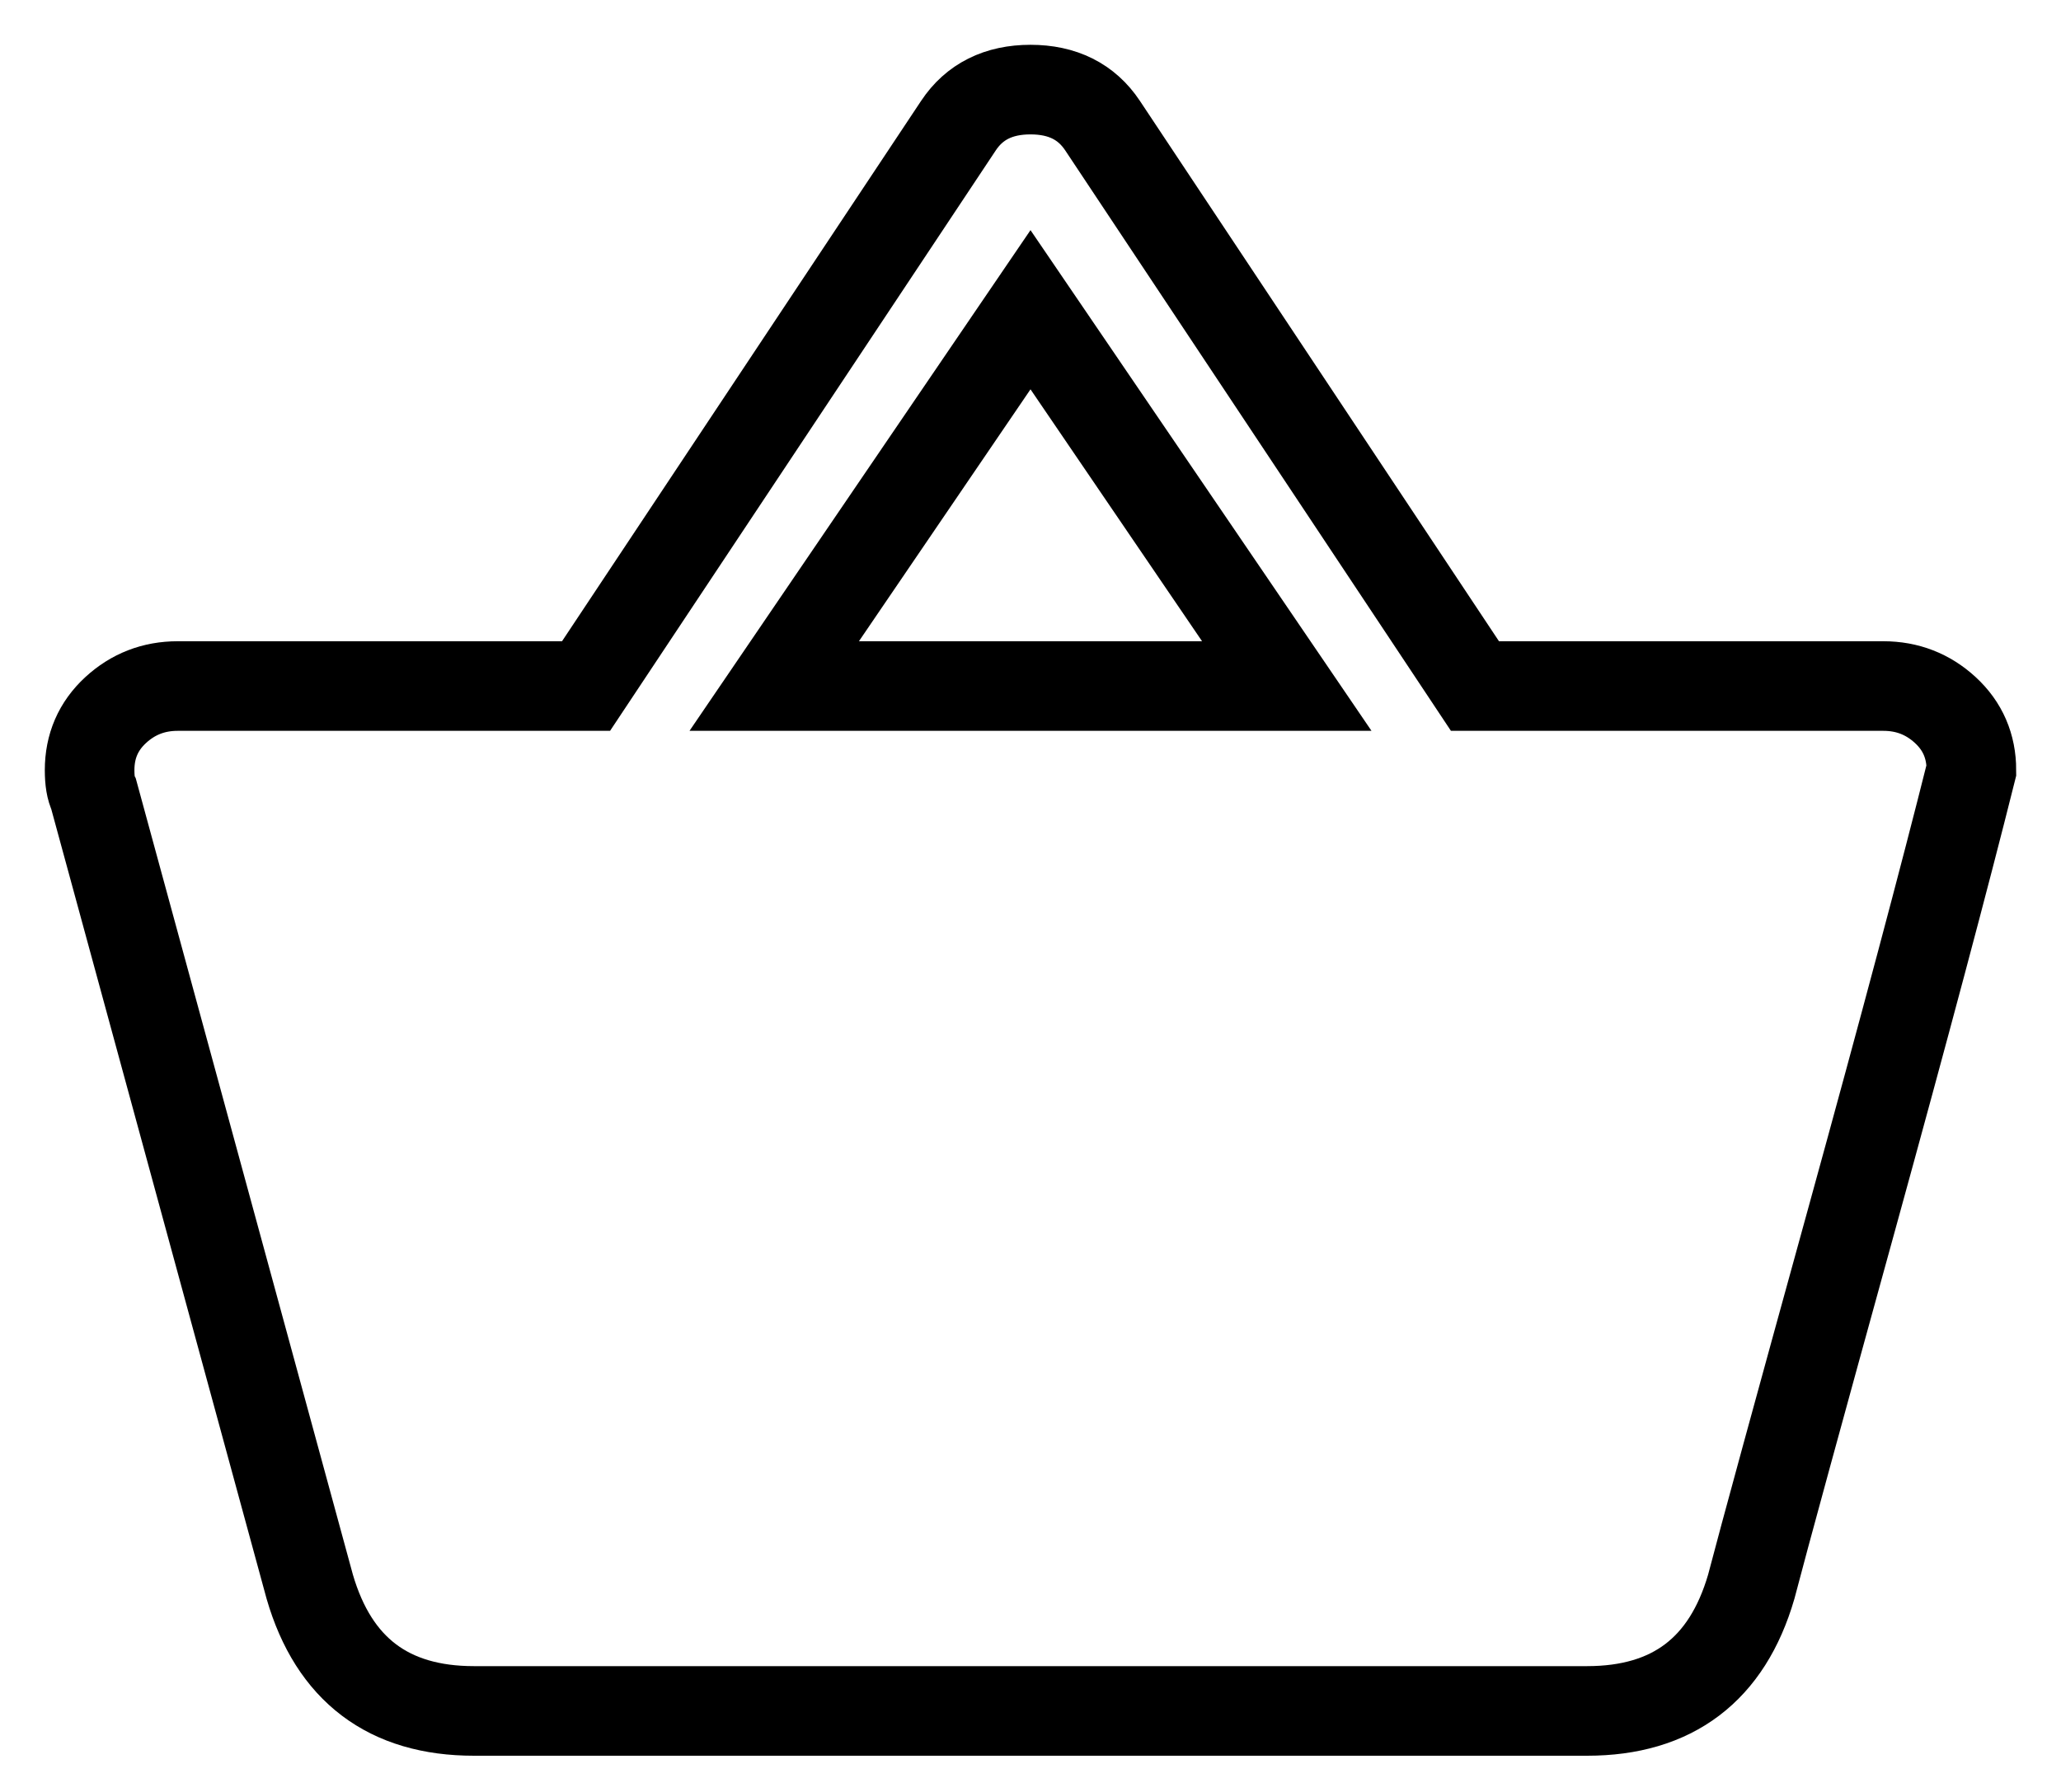
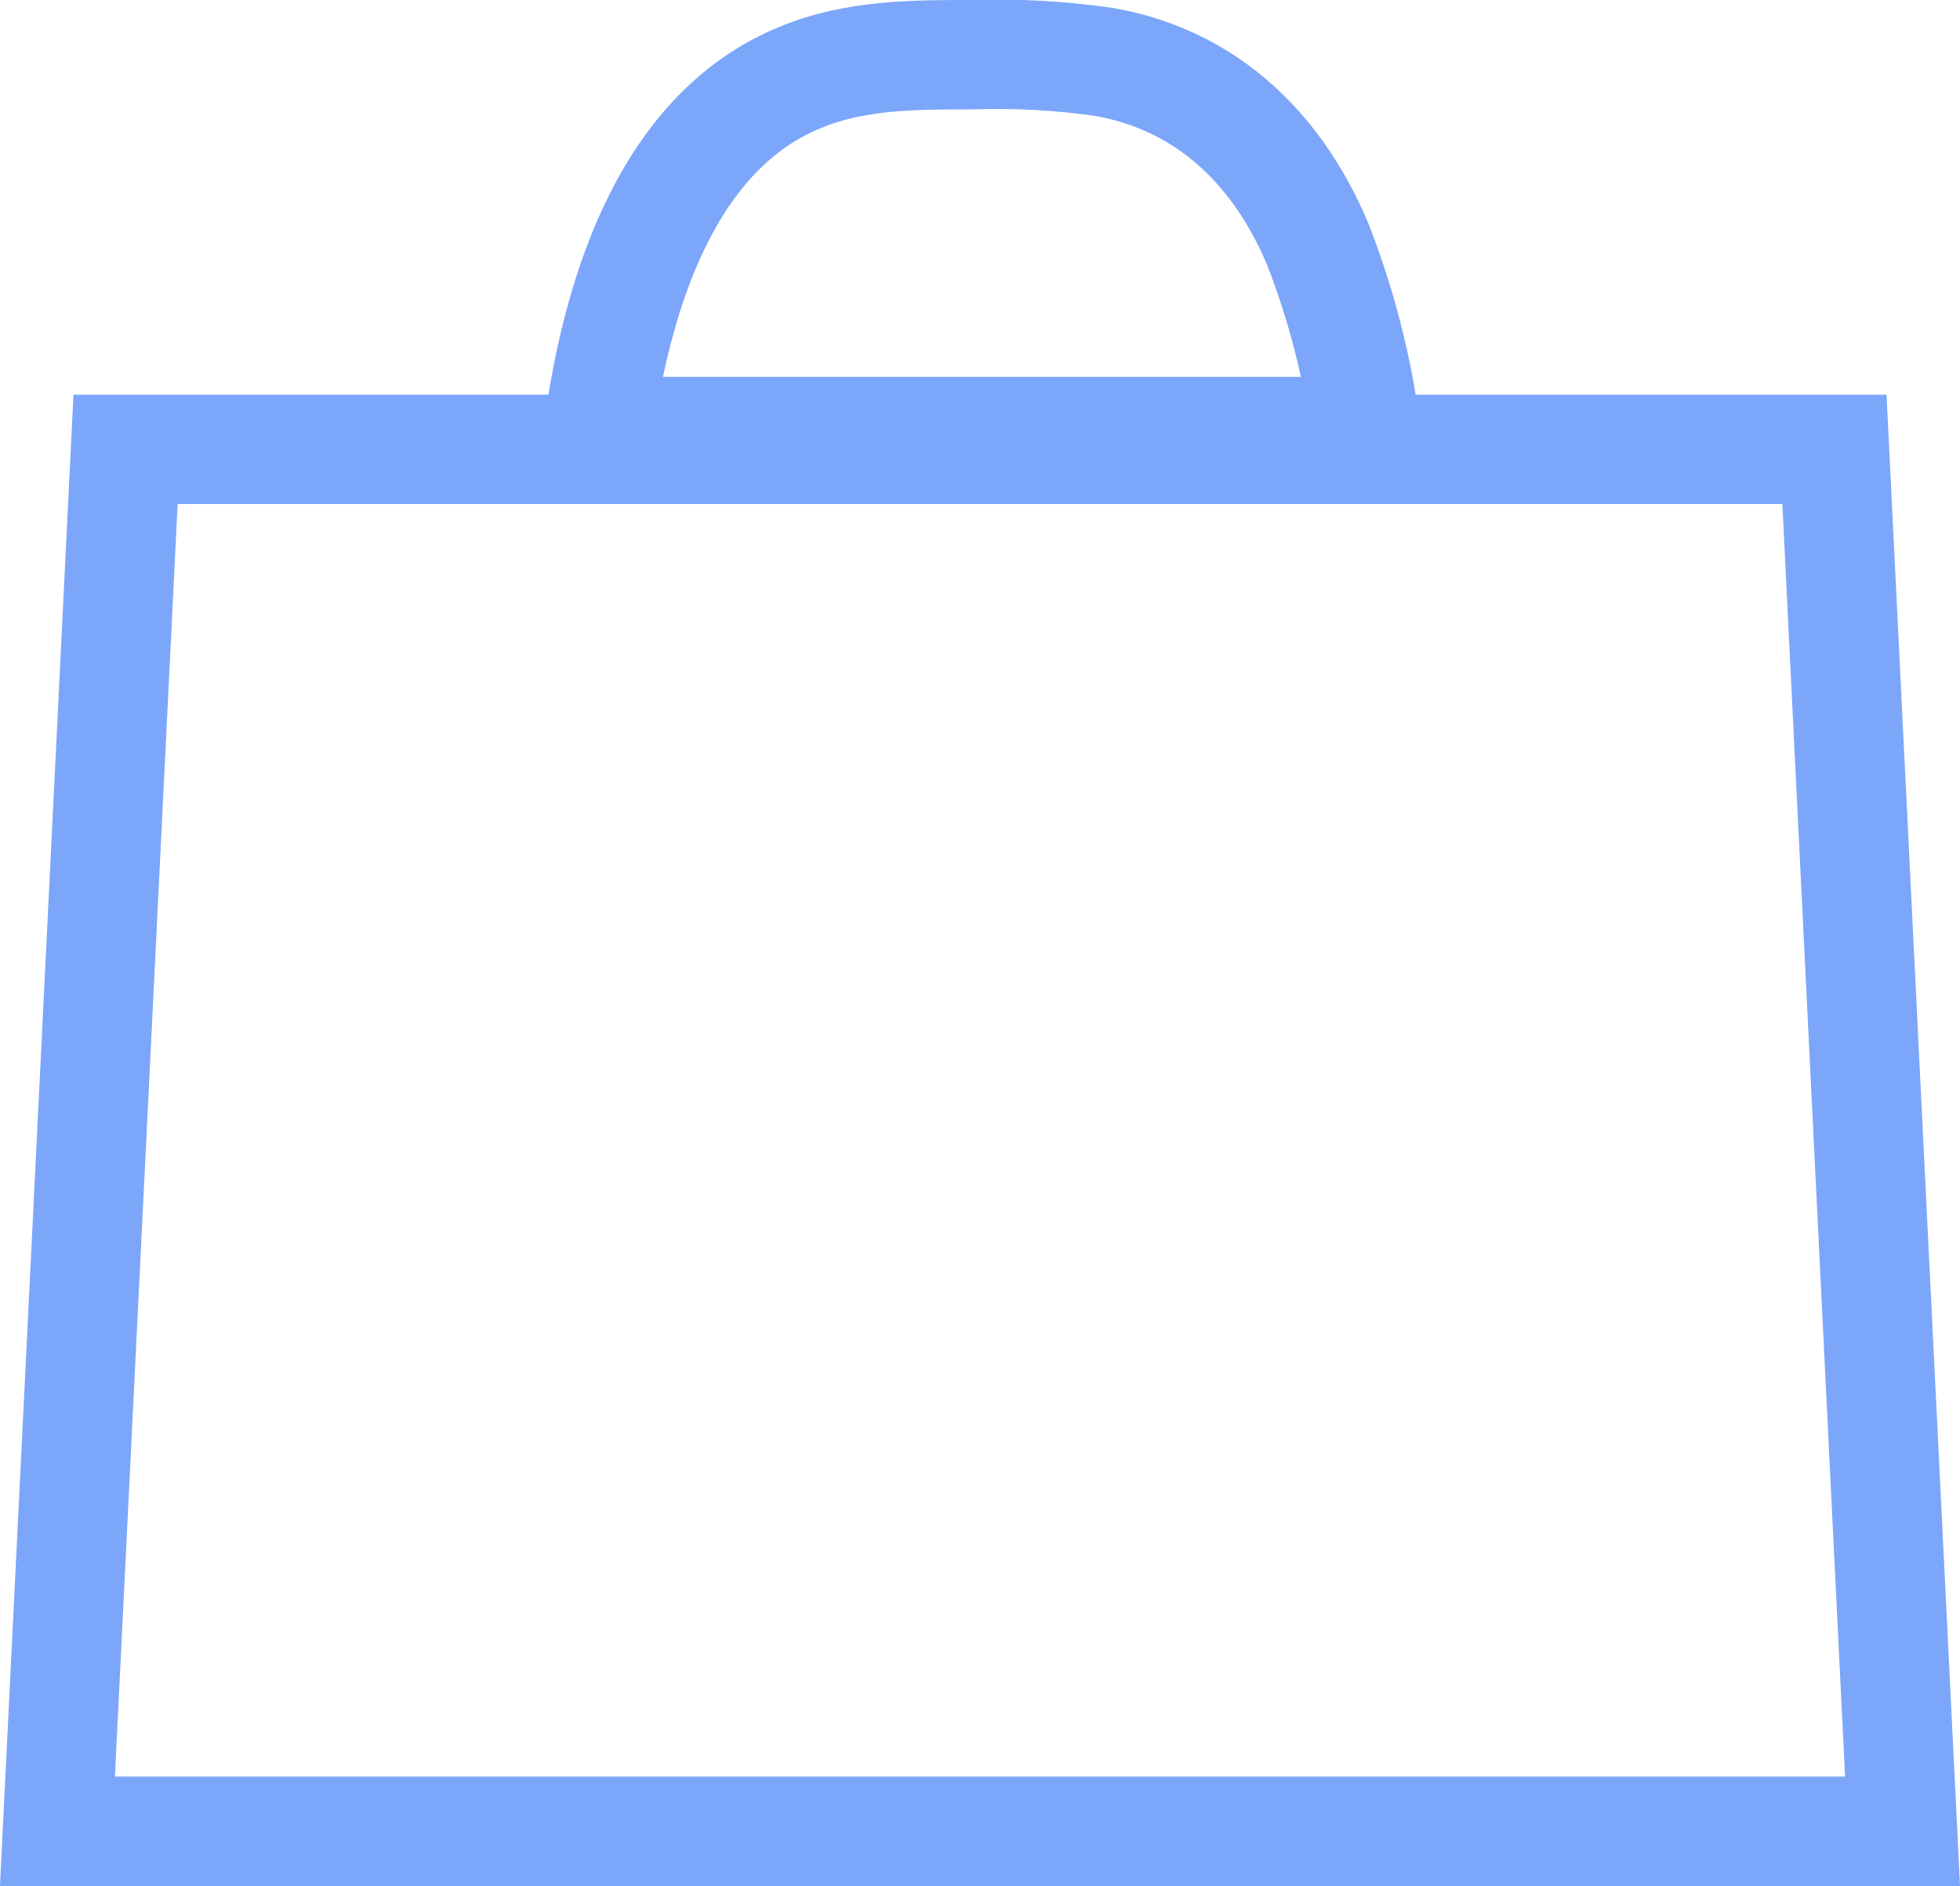
- <svg xmlns="http://www.w3.org/2000/svg" width="23px" height="20px" viewBox="0 0 23 20" version="1.1">
-   <defs />
-   <g id="Page-1" stroke="none" stroke-width="1" fill="none" fill-rule="evenodd">
-     <g id="FICEH-CREATEUR" transform="translate(-1018, -30)" stroke="#000000">
-       <path d="M1026.64,37.657 L1032.36,37.657 L1029.5,33.457 L1026.64,37.657 Z M1034.46,37.657 L1039.017,37.657 C1039.285,37.657 1039.516,37.747 1039.71,37.926 C1039.903,38.104 1040,38.328 1040,38.596 C1039.702,39.787 1039.255,41.463 1038.66,43.622 C1038.064,45.782 1037.691,47.145 1037.543,47.711 C1037.274,48.634 1036.664,49.096 1035.711,49.096 L1023.289,49.096 C1022.336,49.096 1021.726,48.634 1021.457,47.711 L1019.045,38.864 C1019.015,38.804 1019,38.715 1019,38.596 C1019,38.328 1019.097,38.104 1019.29,37.926 C1019.484,37.747 1019.715,37.657 1019.983,37.657 L1024.54,37.657 L1028.696,31.402 C1028.874,31.134 1029.143,31 1029.5,31 C1029.857,31 1030.126,31.134 1030.304,31.402 L1034.46,37.657 Z" id="Page-1" />
-     </g>
-   </g>
+ <svg xmlns="http://www.w3.org/2000/svg" id="Calque_2" data-name="Calque 2" viewBox="0 0 143.31 137.92">
+   <defs>
+     <style>.cls-1{fill:none;stroke:#7CA6F9;stroke-miterlimit:10;stroke-width:8px;}</style>
+   </defs>
+   <polygon class="cls-1" points="134.13 32.86 9.18 32.86 4.2 133.92 139.11 133.92 134.13 32.86" />
+   <path class="cls-1" d="M200.58,129.84c-3.18-7.57-8.66-12.13-15.63-13.35a55,55,0,0,0-9.7-.53c-4.22,0-8.52,0-12.51,1.66-9.38,3.82-13.31,15-14.78,25.9l56.13,0A58.53,58.53,0,0,0,200.58,129.84Z" transform="translate(-104.22 -111.96)" />
</svg>
